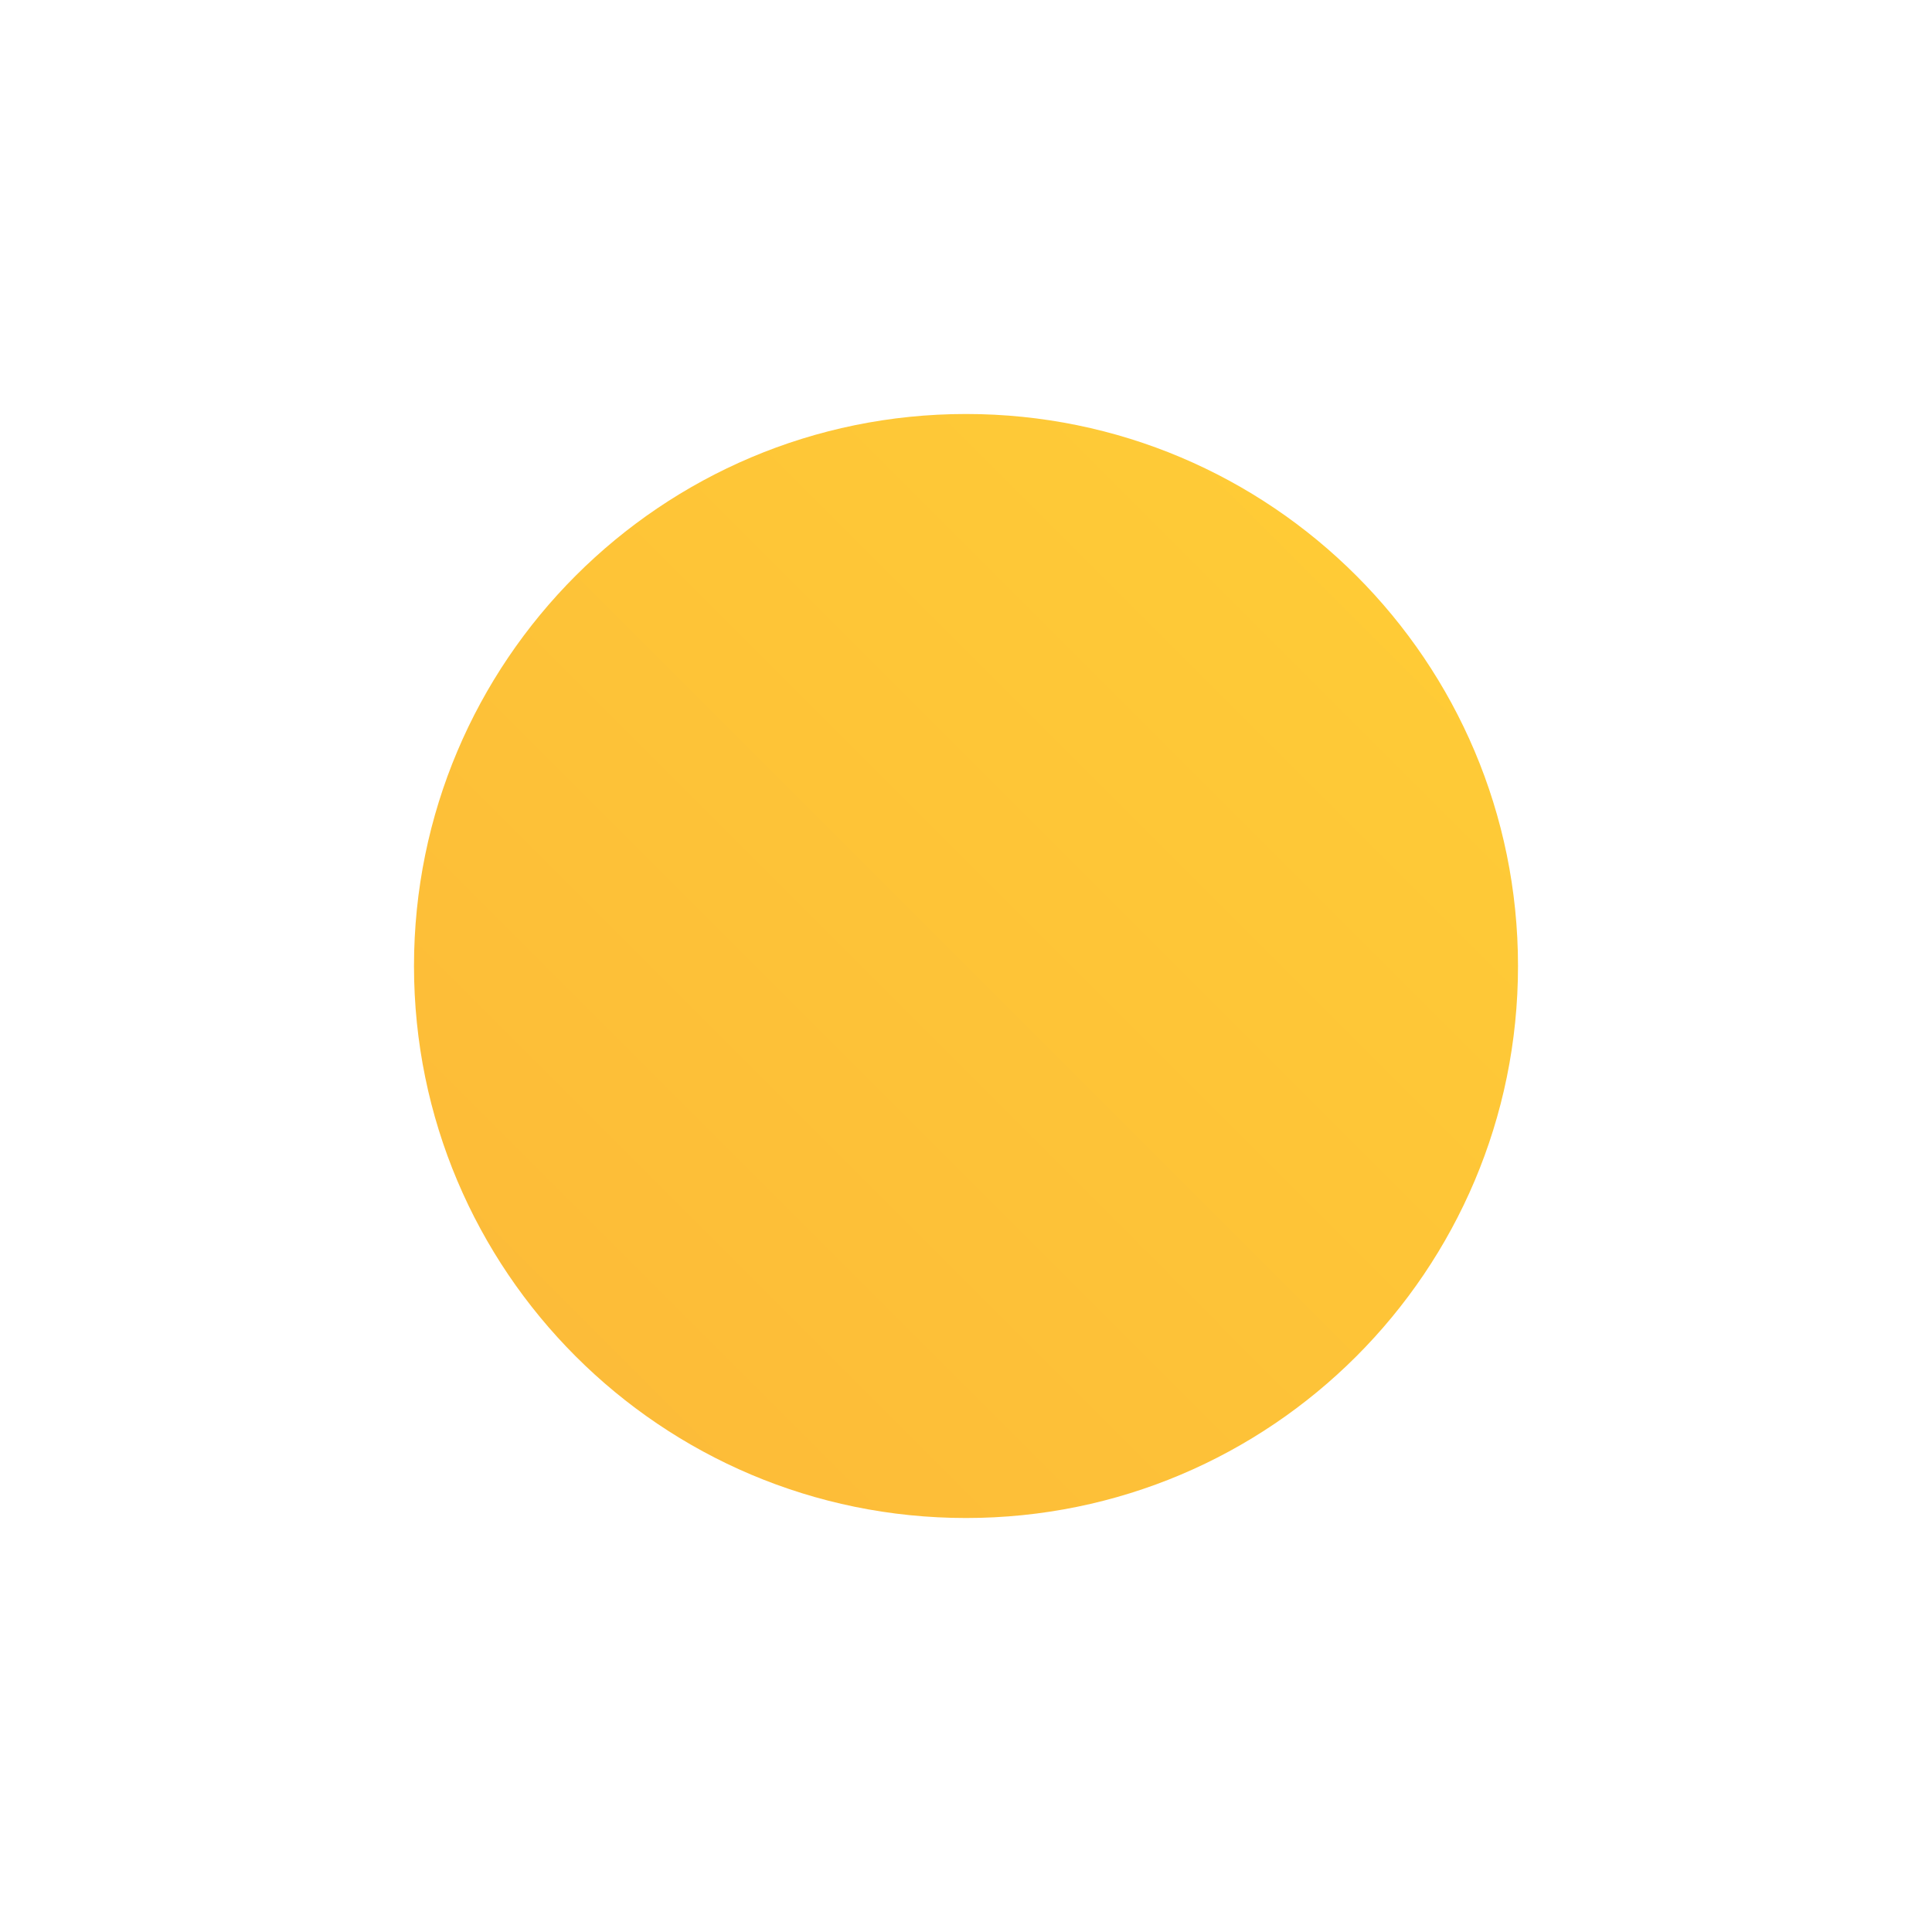
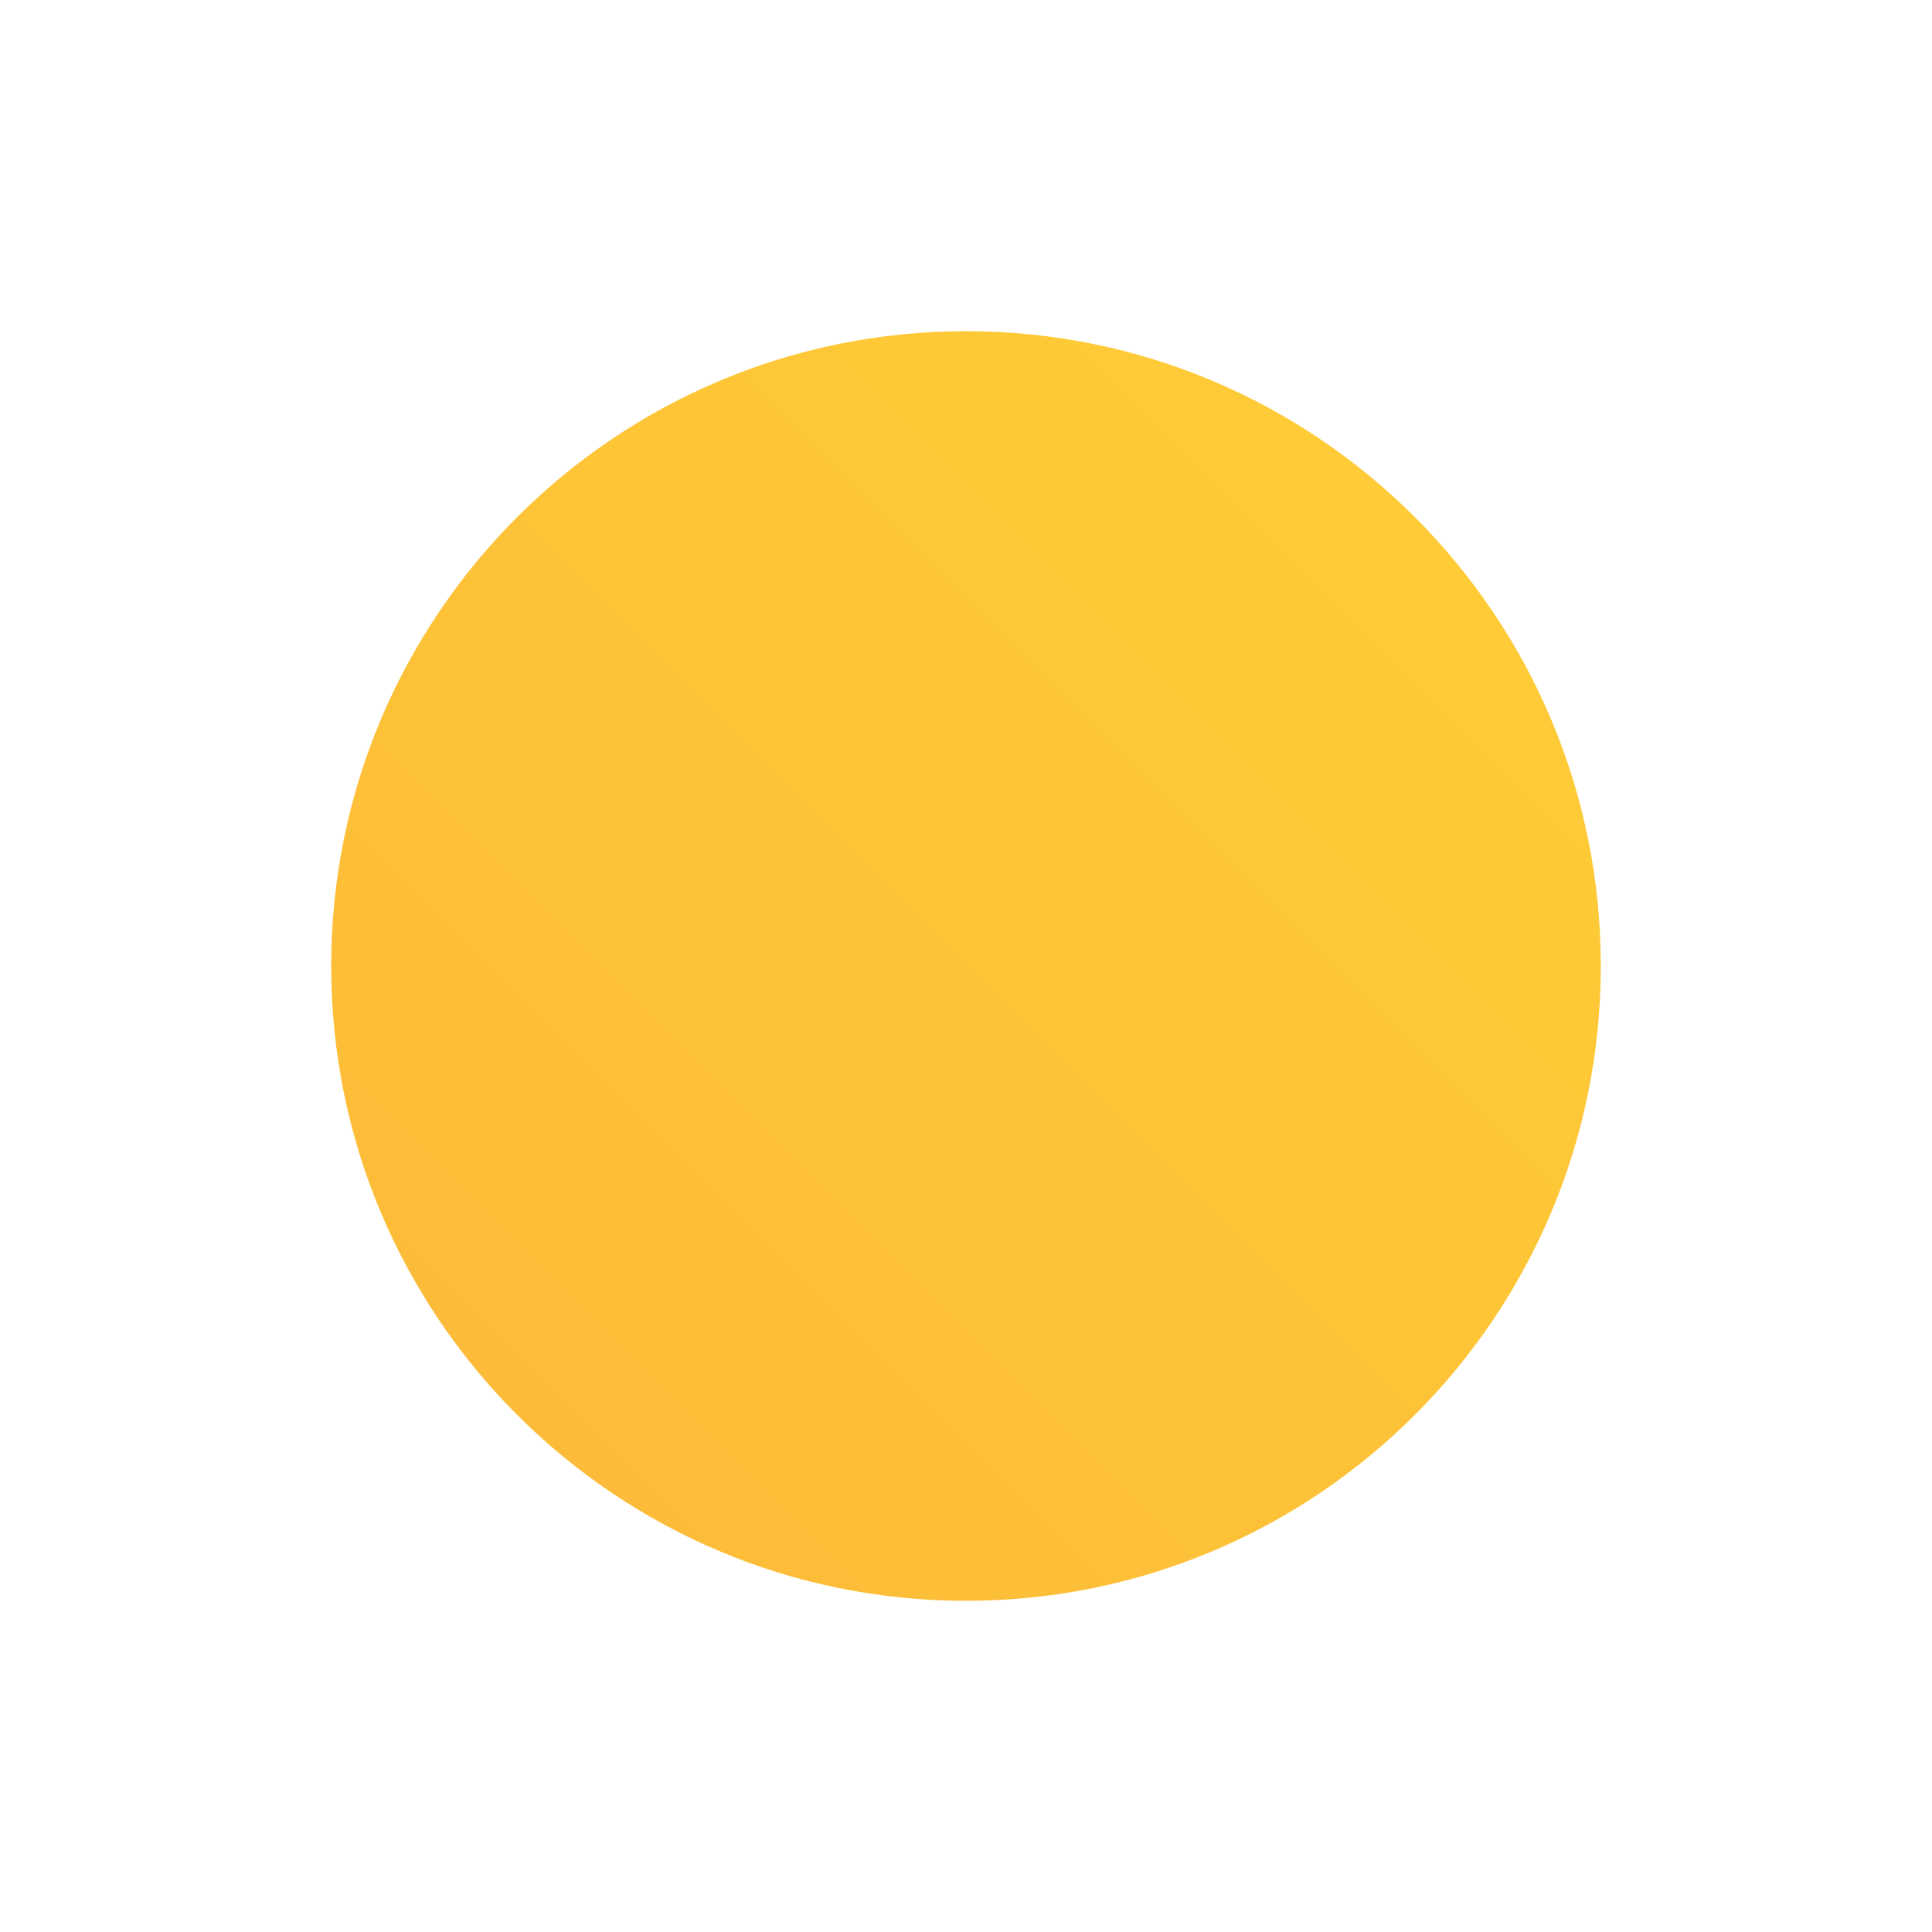
<svg xmlns="http://www.w3.org/2000/svg" xml:space="preserve" width="413px" height="413px" version="1.1" style="shape-rendering:geometricPrecision; text-rendering:geometricPrecision; image-rendering:optimizeQuality; fill-rule:evenodd; clip-rule:evenodd" viewBox="0 0 412.07 412.07">
  <defs>
    <style type="text/css">
   
    .fil0 {fill:none}
    .fil1 {fill:url(#id0);fill-rule:nonzero}
   
  </style>
-     <linearGradient id="id0" gradientUnits="userSpaceOnUse" x1="88.3" y1="323.77" x2="323.78" y2="88.3">
+     <linearGradient id="id0" gradientUnits="userSpaceOnUse" x1="70.64" y1="341.43" x2="341.44" y2="70.64">
      <stop offset="0" style="stop-opacity:1; stop-color:#FCB939" />
      <stop offset="1" style="stop-opacity:1; stop-color:#FFCE36" />
    </linearGradient>
  </defs>
  <g id="Camada_x0020_1">
    <rect class="fil0" width="412.07" height="412.07" />
-     <g id="_2241484550128">
-       <path class="fil1" d="M323.77 206.04c0,65.02 -52.71,117.73 -117.73,117.73 -65.03,0 -117.74,-52.71 -117.74,-117.73 0,-65.02 52.71,-117.74 117.74,-117.74 65.02,0 117.73,52.72 117.73,117.74z" />
+     <g id="_2641181637280">
+       <path class="fil1" d="M341.43 206.04c0,74.77 -60.62,135.39 -135.39,135.39 -74.78,0 -135.4,-60.62 -135.4,-135.39 0,-74.78 60.62,-135.4 135.4,-135.4 74.77,0 135.39,60.62 135.39,135.4z" />
    </g>
  </g>
</svg>
